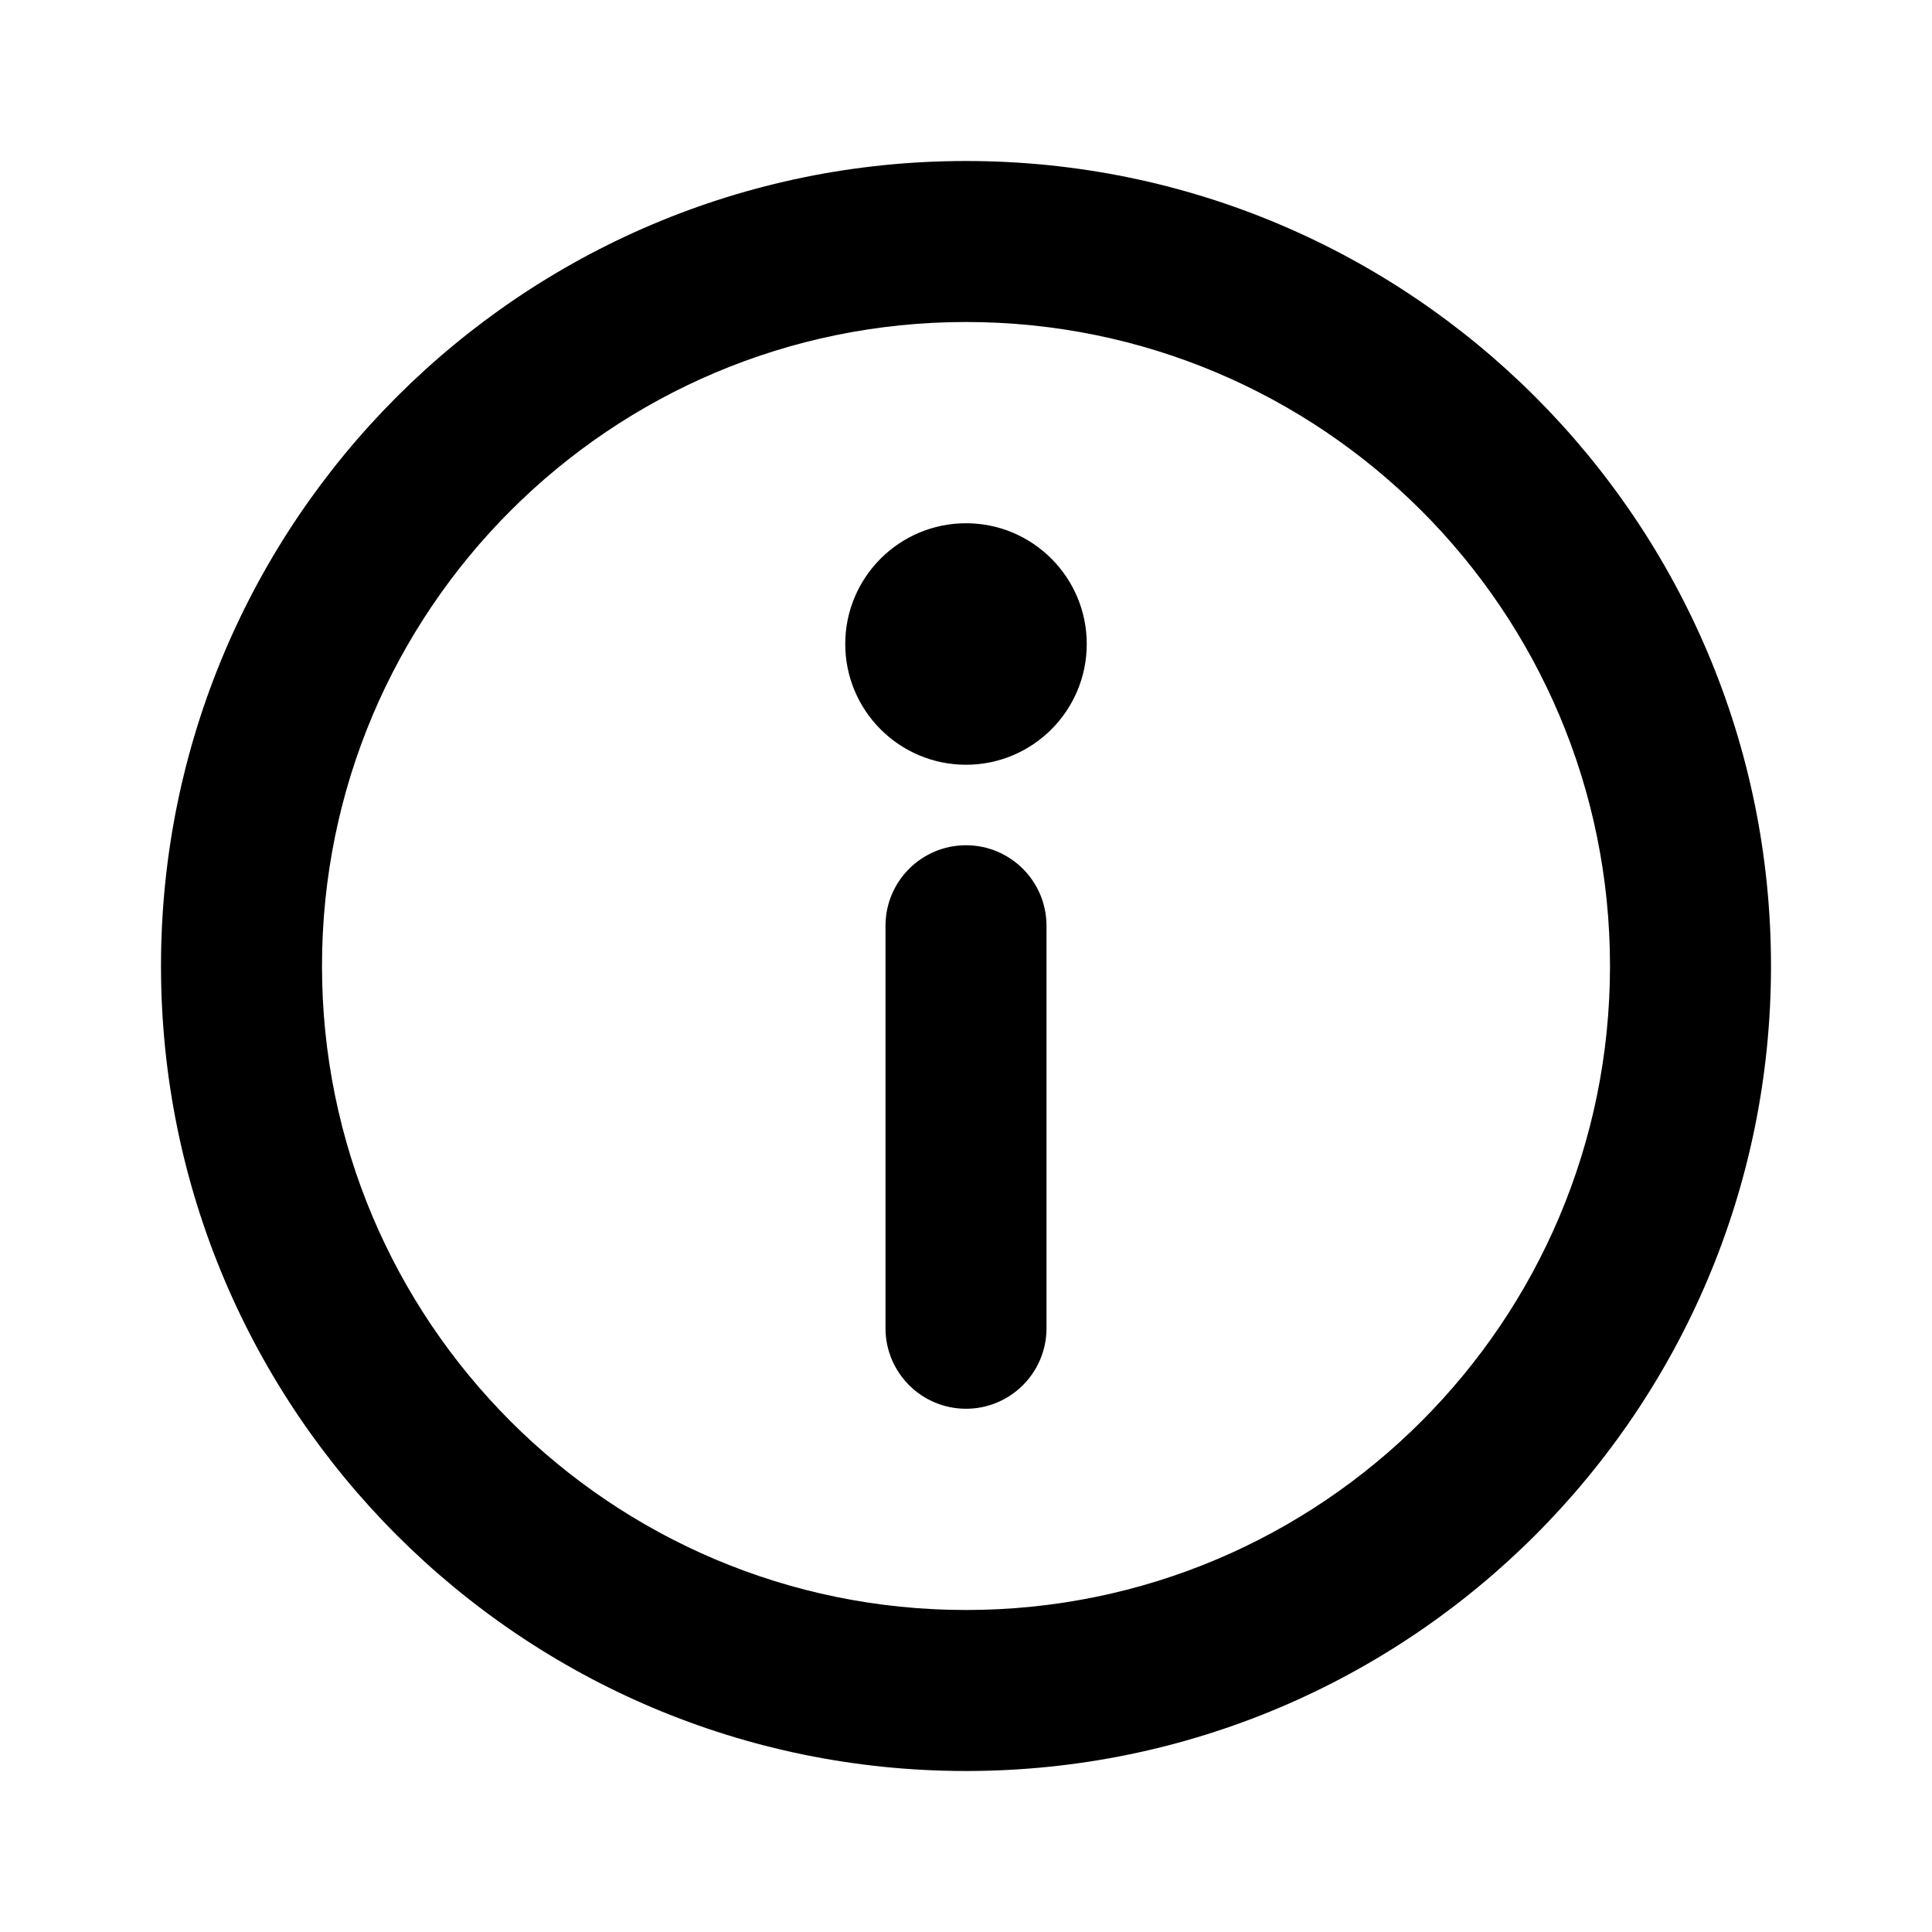
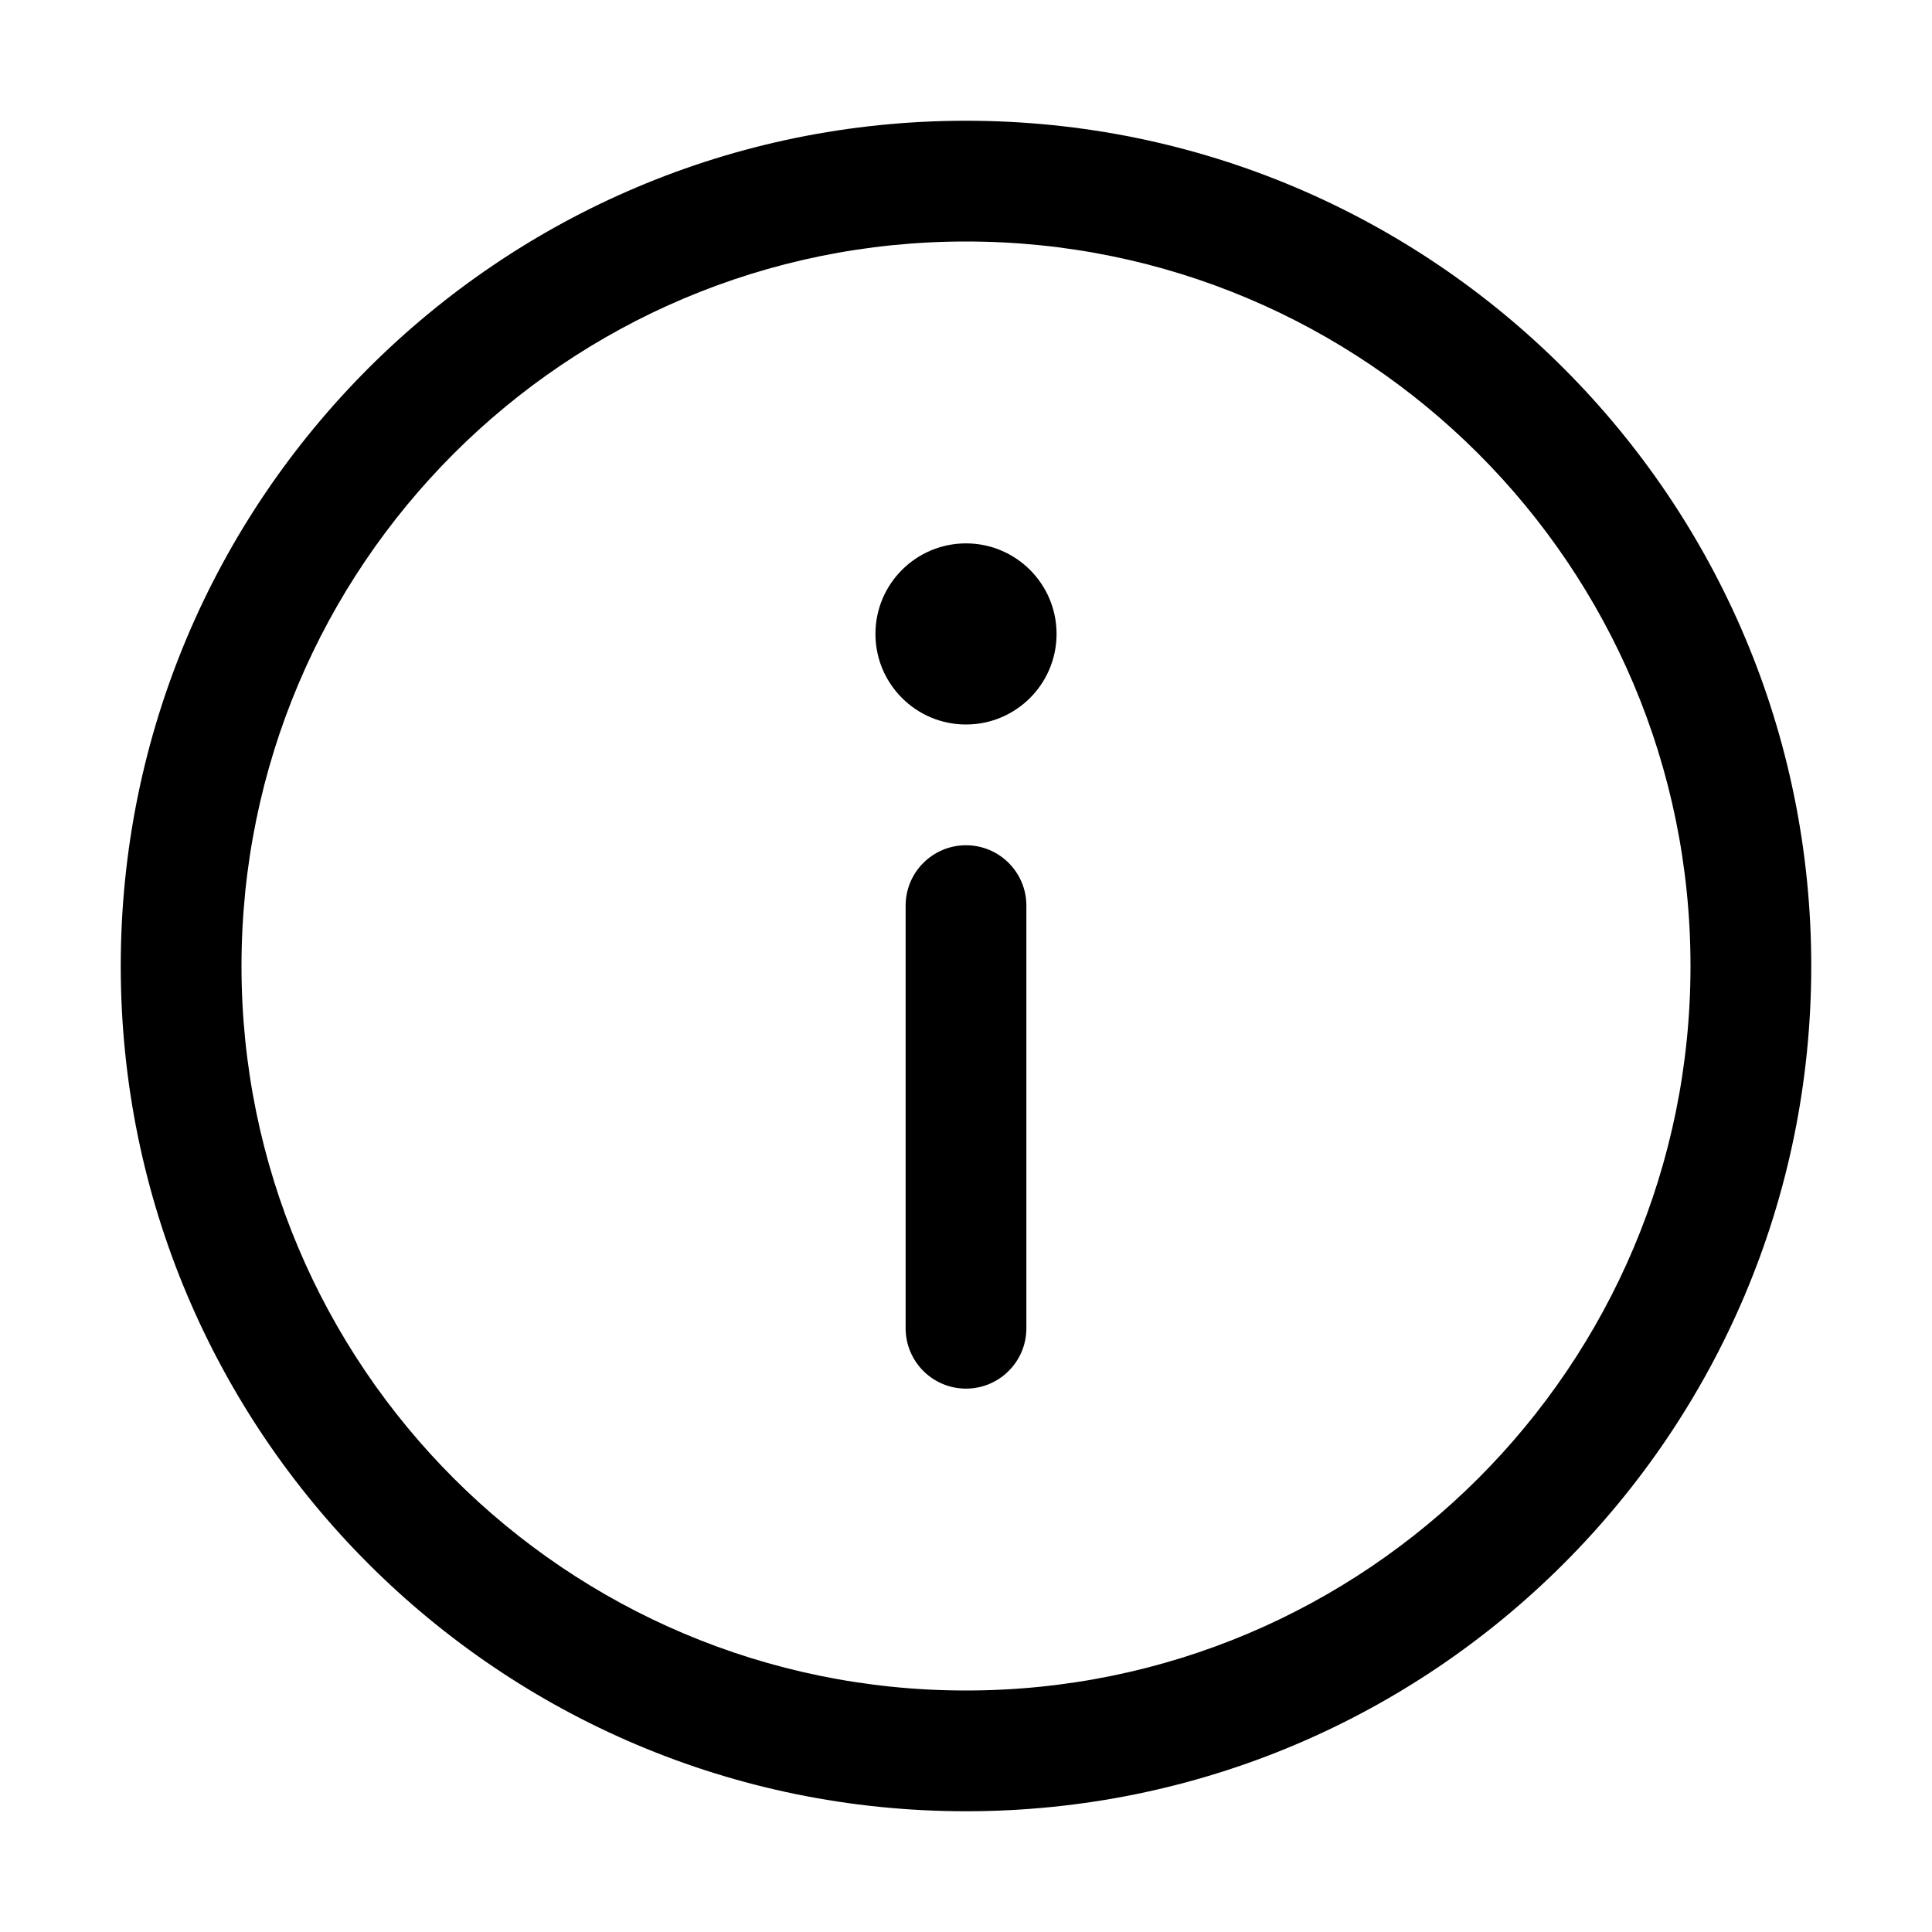
- <svg xmlns="http://www.w3.org/2000/svg" width="12" height="12" viewBox="0 0 12 12" fill="black">
-   <path fill-rule="evenodd" clip-rule="evenodd" d="M6 2C8.209 2 10 3.791 10 6C10 8.209 8.209 10 6 10C3.791 10 2 8.209 2 6C2 3.791 3.791 2 6 2ZM6 1C8.761 1 11 3.239 11 6C11 8.761 8.761 11 6 11C3.239 11 1 8.761 1 6C1 3.239 3.239 1 6 1Z" />
-   <path fill-rule="evenodd" clip-rule="evenodd" d="M6 8.75C6.276 8.75 6.5 8.526 6.5 8.25V5.75C6.5 5.474 6.276 5.25 6 5.25C5.724 5.25 5.5 5.474 5.5 5.75V8.25C5.5 8.526 5.724 8.75 6 8.75Z" />
-   <path d="M6.75 4C6.75 3.586 6.414 3.25 6 3.25C5.586 3.25 5.25 3.586 5.25 4C5.25 4.414 5.586 4.75 6 4.75C6.414 4.75 6.75 4.414 6.75 4Z" />
+ <svg xmlns="http://www.w3.org/2000/svg" width="16" height="16" viewBox="0 0 16 16" fill="black">
+   <path fill-rule="evenodd" clip-rule="evenodd" d="M8 14C11.314 14 14 11.314 14 8C14 4.686 11.314 2 8 2C4.686 2 2 4.686 2 8C2 11.314 4.686 14 8 14ZM8 15C11.866 15 15 11.866 15 8C15 4.134 11.866 1 8 1C4.134 1 1 4.134 1 8C1 11.866 4.134 15 8 15Z" />
+   <path d="M8.75 5.25C8.75 5.664 8.414 6 8 6C7.586 6 7.25 5.664 7.25 5.25C7.25 4.836 7.586 4.5 8 4.5C8.414 4.5 8.75 4.836 8.75 5.25Z" />
+   <path fill-rule="evenodd" clip-rule="evenodd" d="M8 7C8.276 7 8.5 7.224 8.5 7.5V11C8.5 11.276 8.276 11.5 8 11.5C7.724 11.5 7.5 11.276 7.5 11V7.5C7.5 7.224 7.724 7 8 7Z" />
</svg>
